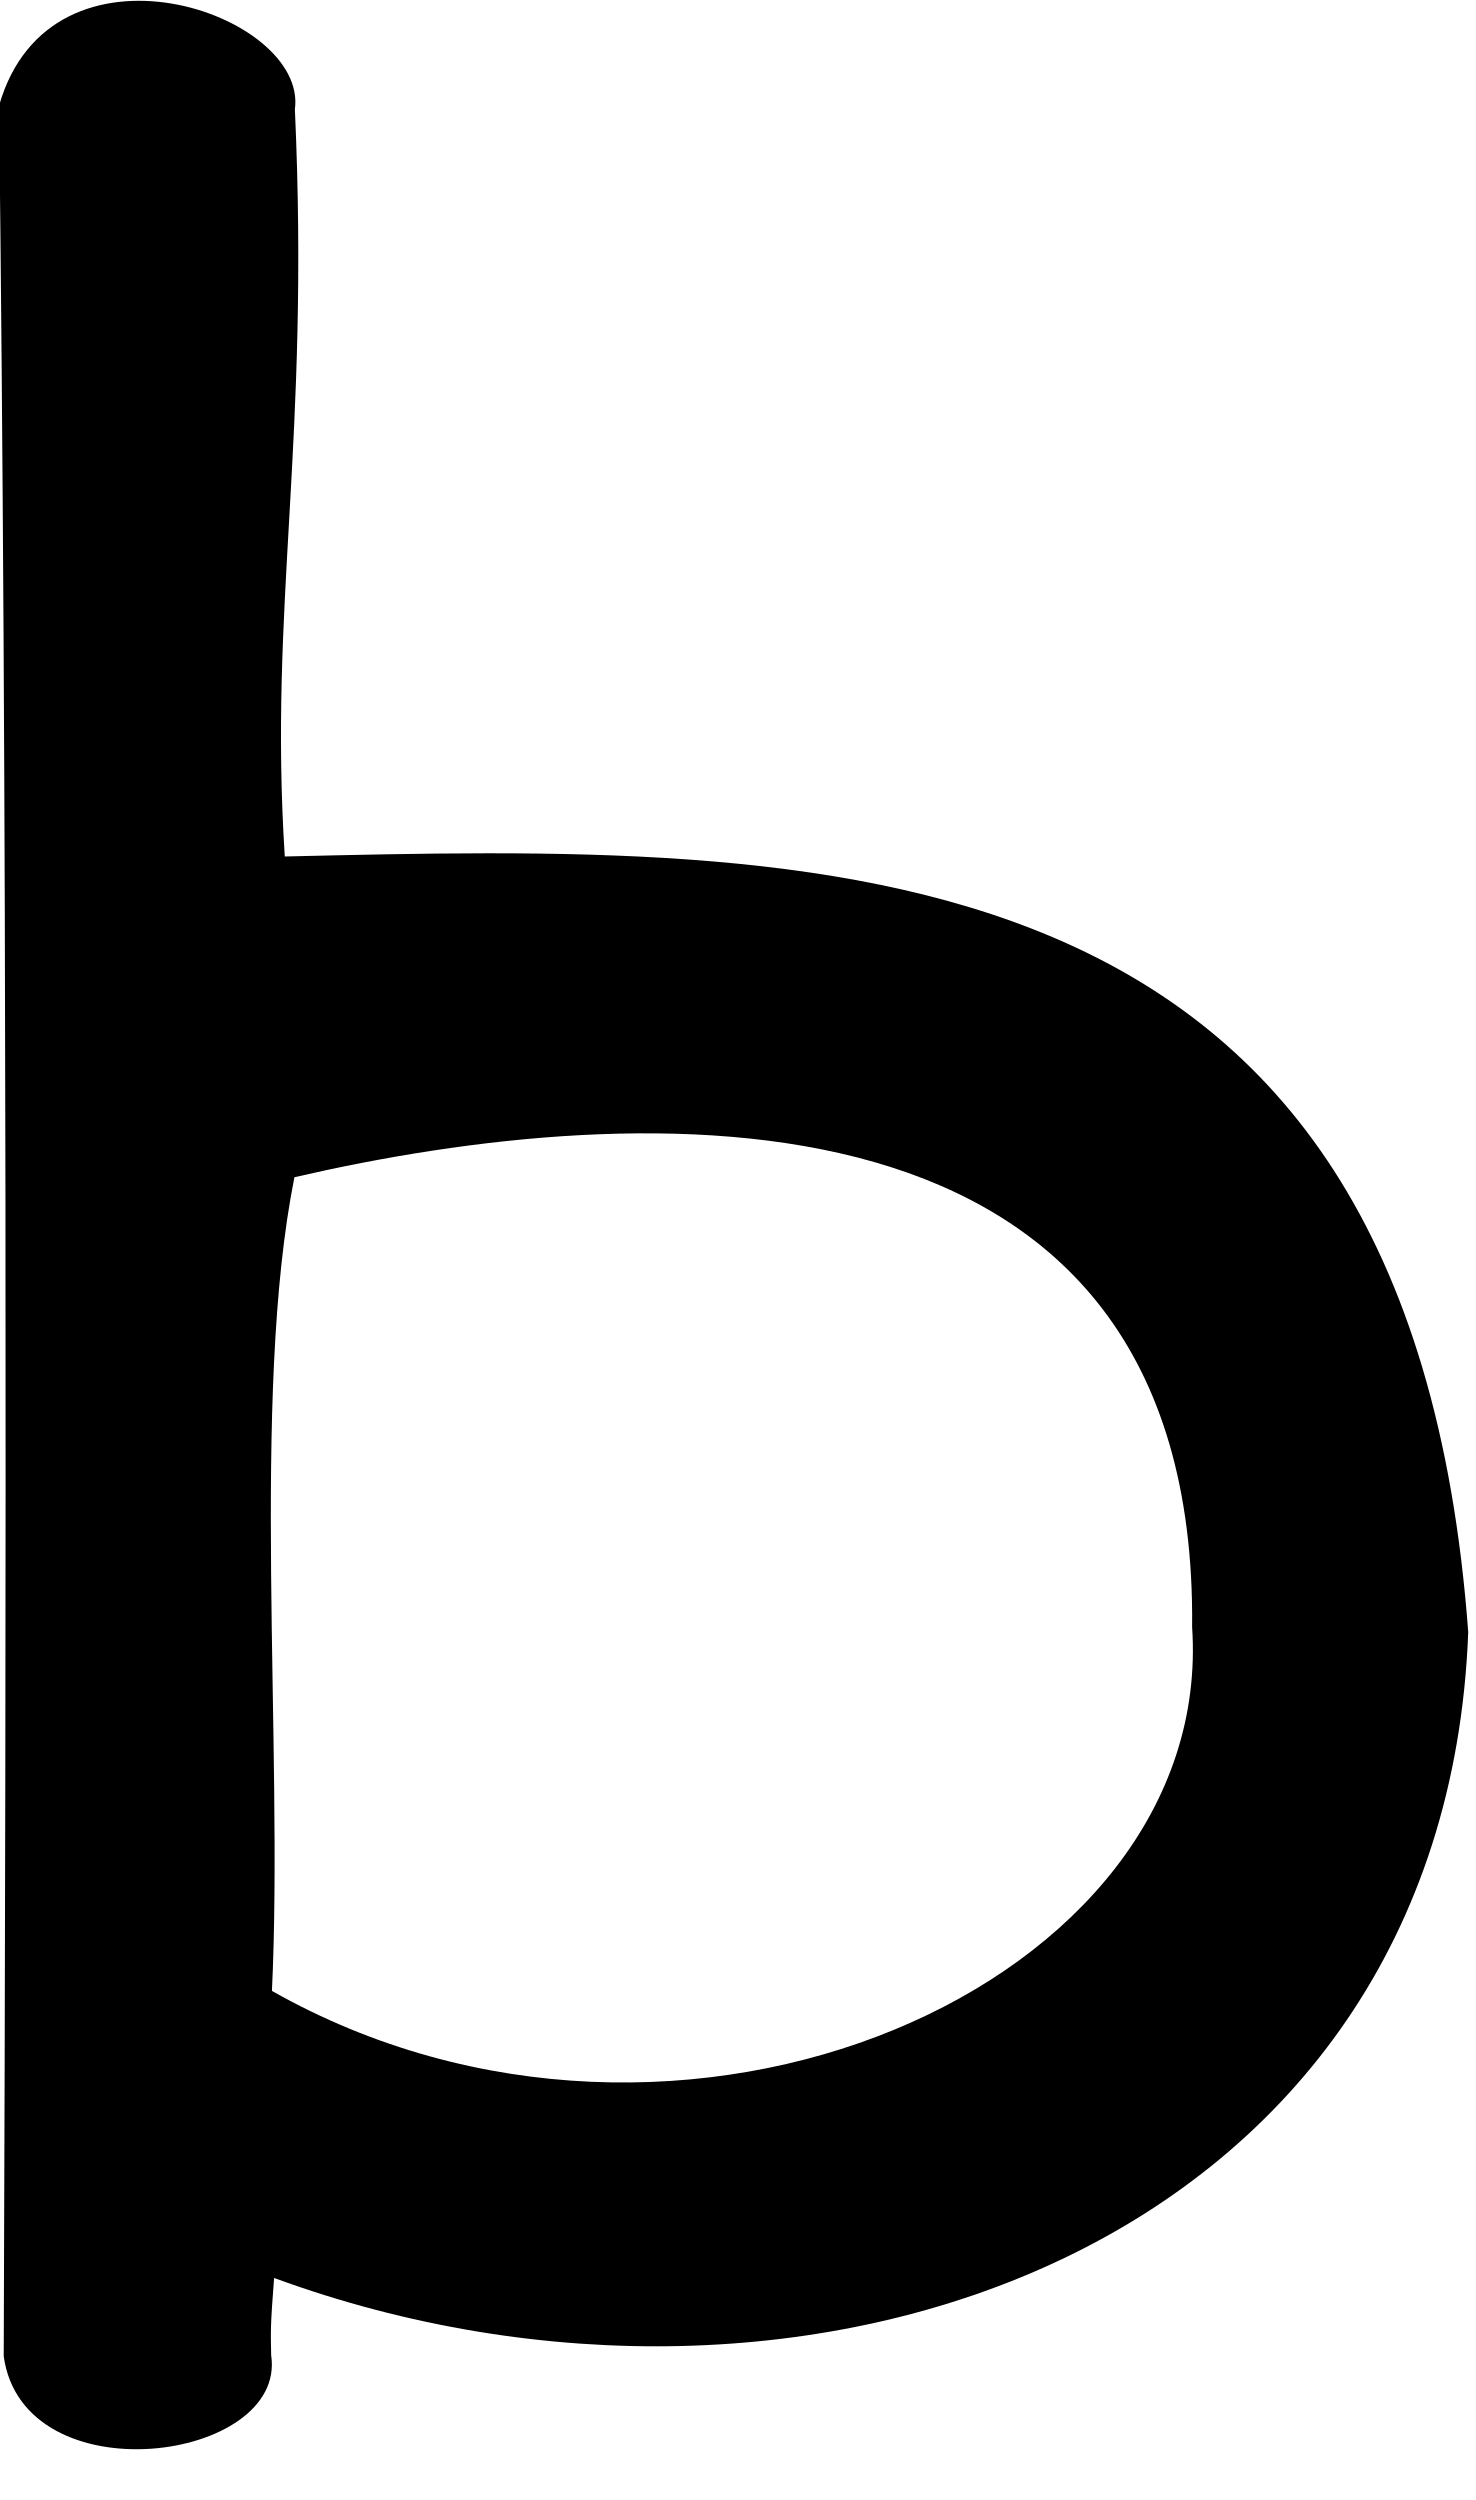
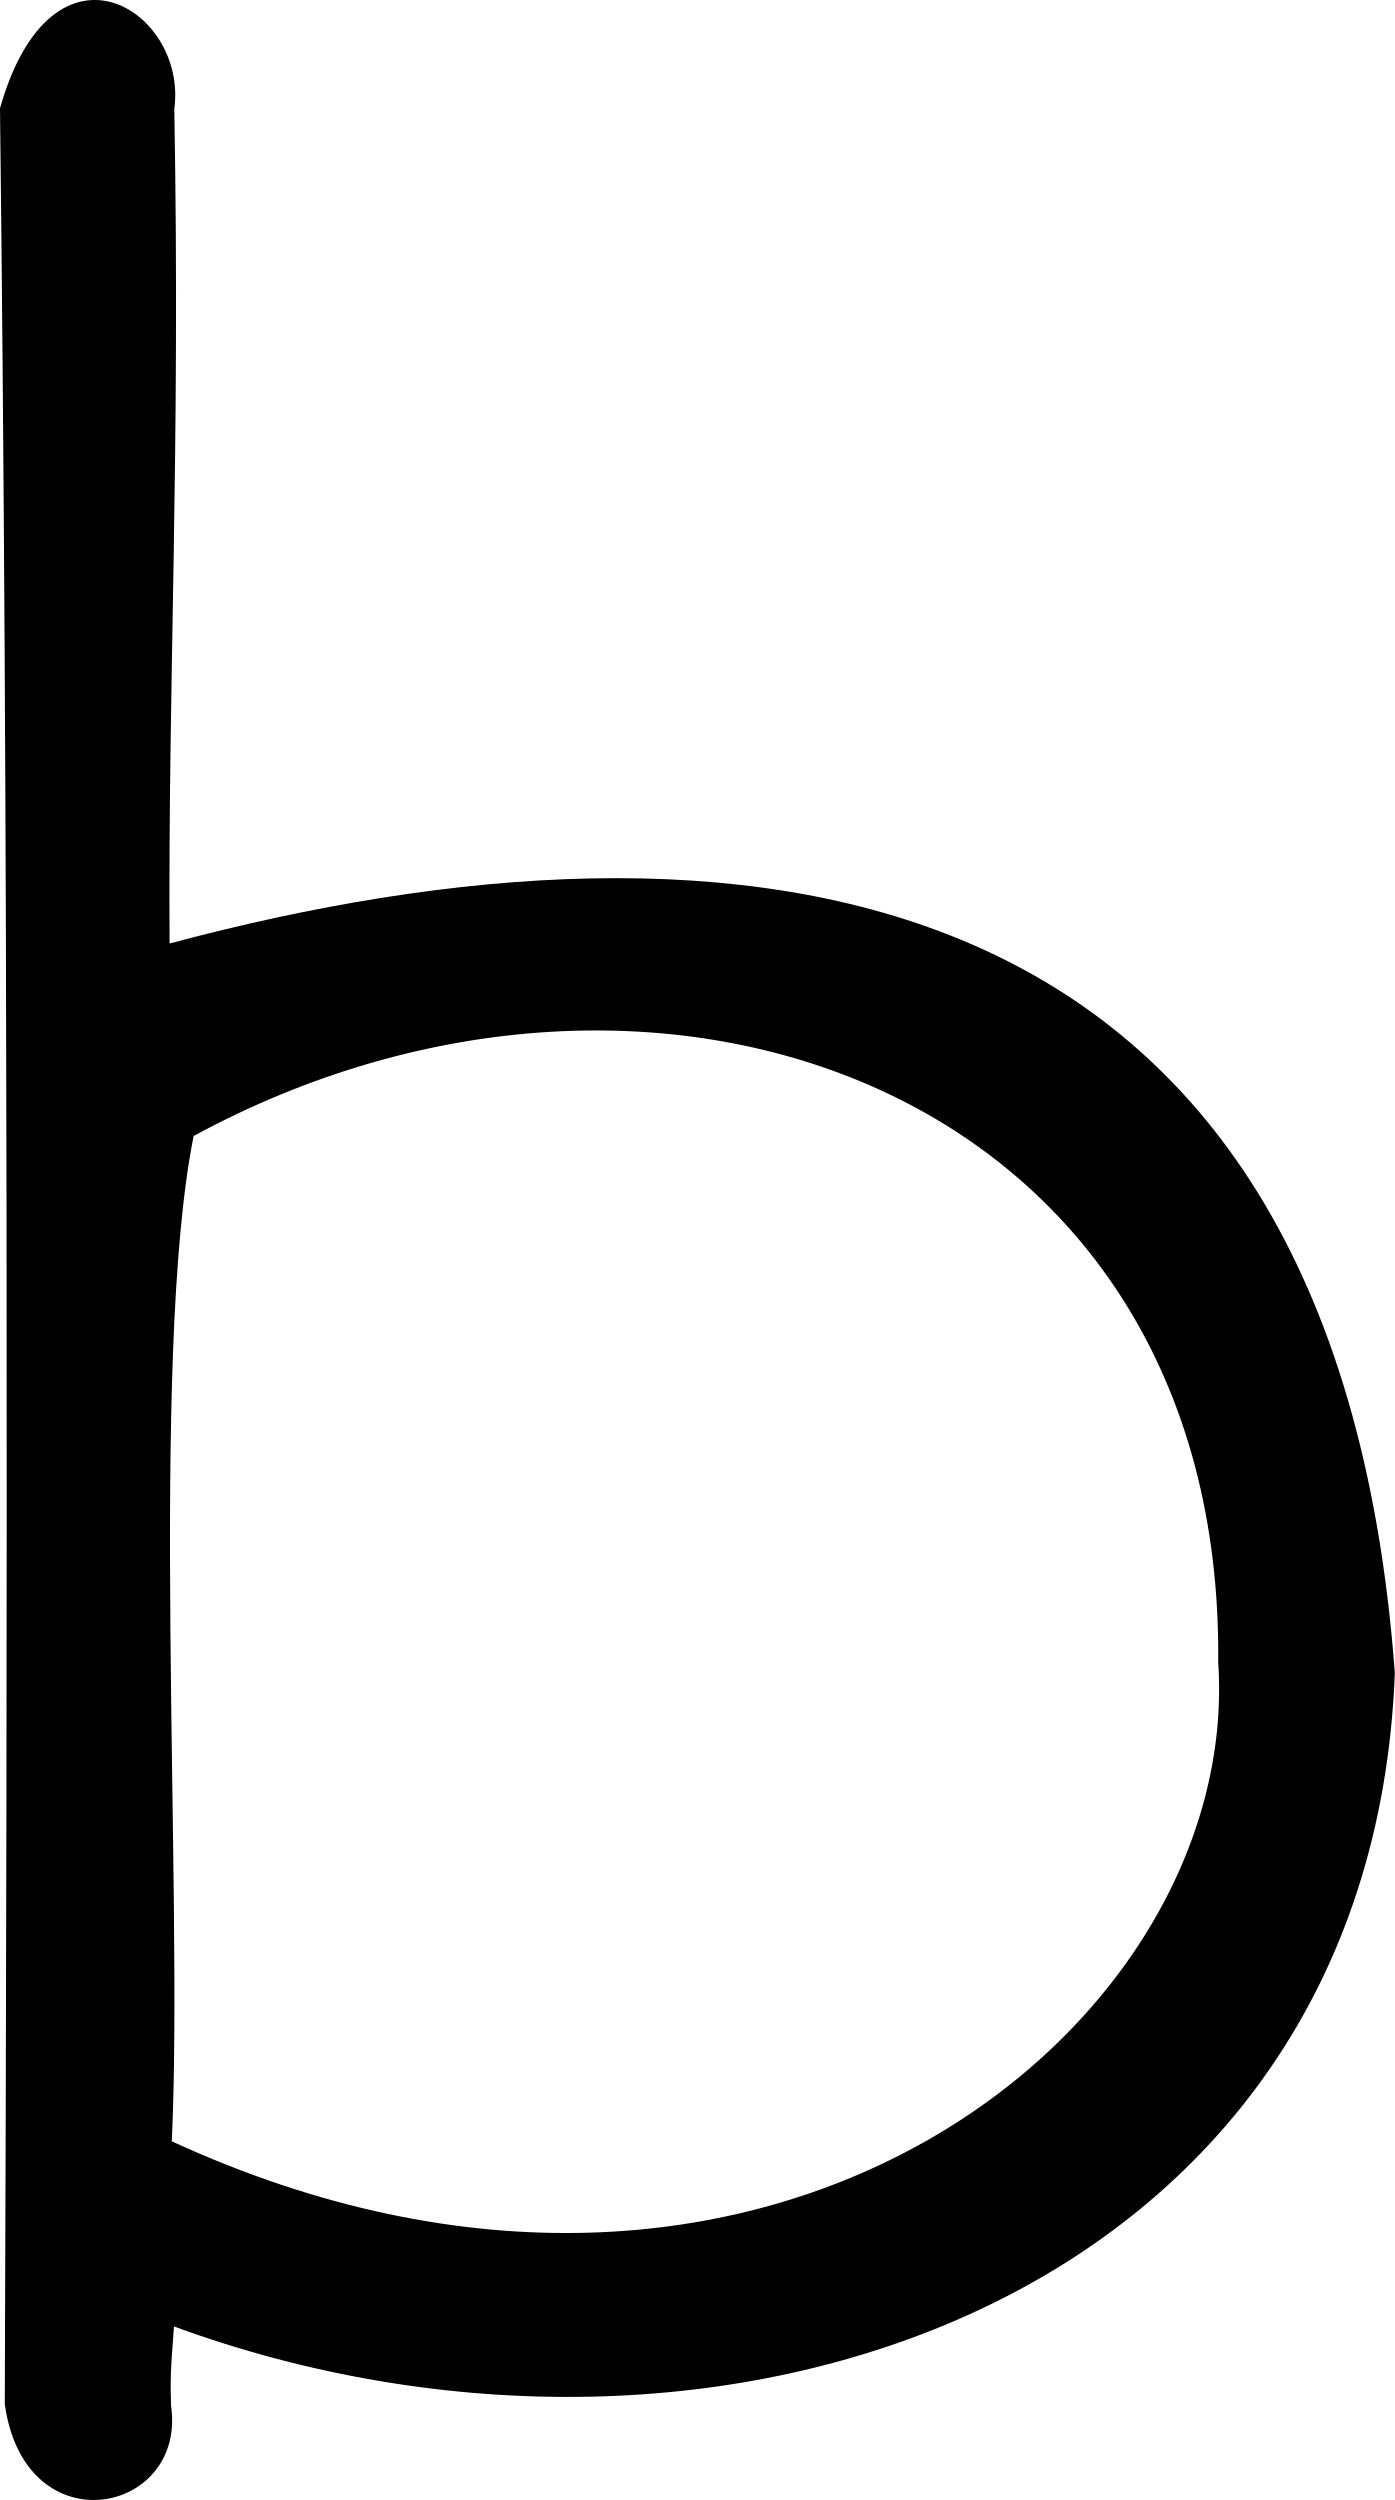
- <svg xmlns="http://www.w3.org/2000/svg" id="svg4026" version="1.1" width="548.846" height="929.999" viewBox="0 0 548.846 929.999">
+ <svg xmlns="http://www.w3.org/2000/svg" id="svg4026" version="1.1" width="519.325" height="930.808" viewBox="0 0 519.325 930.808">
  <defs id="defs4030" />
-   <path style="fill:#000000" d="M 1.383,876.557 C 2.433,591.12 2.649,292.828 -0.361,39.344 18.811,-27.979 114.619,4.803 109.696,40.644 115.342,165.416 99.952,224.689 105.937,318.613 c 200.002,-4.668 418.213,-10.084 440.242,288.573 -8.742,229.184 -246.458,312.787 -444.216,240.218 -1.392,18.099 -1.27,19.481 -1.089,28.766 5.969,39.709 -92.146,52.865 -99.491,0.388 z M 443.468,605.236 C 445.518,396.912 237.84,408.252 109.527,437.929 c -16.308,81.462 -4.032,211.131 -8.365,302.693 151.59,85.811 351.199,-2.023 342.305,-135.386 z" id="path4036" />
+   <path style="fill:#000000" d="M 1.781,895.156 C 2.854,603.707 3.074,299.133 0,40.311 19.576,-28.43 69.924,3.897 64.897,40.492 67.205,169.967 62.555,252.617 63.134,351.285 273.789,294.912 496.832,317.931 519.325,622.878 c -8.926,234.011 -252.627,317.418 -454.549,243.321 -1.421,18.48 -1.297,19.892 -1.112,29.371 6.095,40.545 -54.383,53.168 -61.883,-0.414 z M 453.57,618.931 C 455.663,406.219 244.462,329.376 72.095,422.951 55.443,506.129 68.382,703.775 63.959,797.264 284.265,898.574 462.65,755.103 453.57,618.931 Z" id="path4036" />
</svg>
